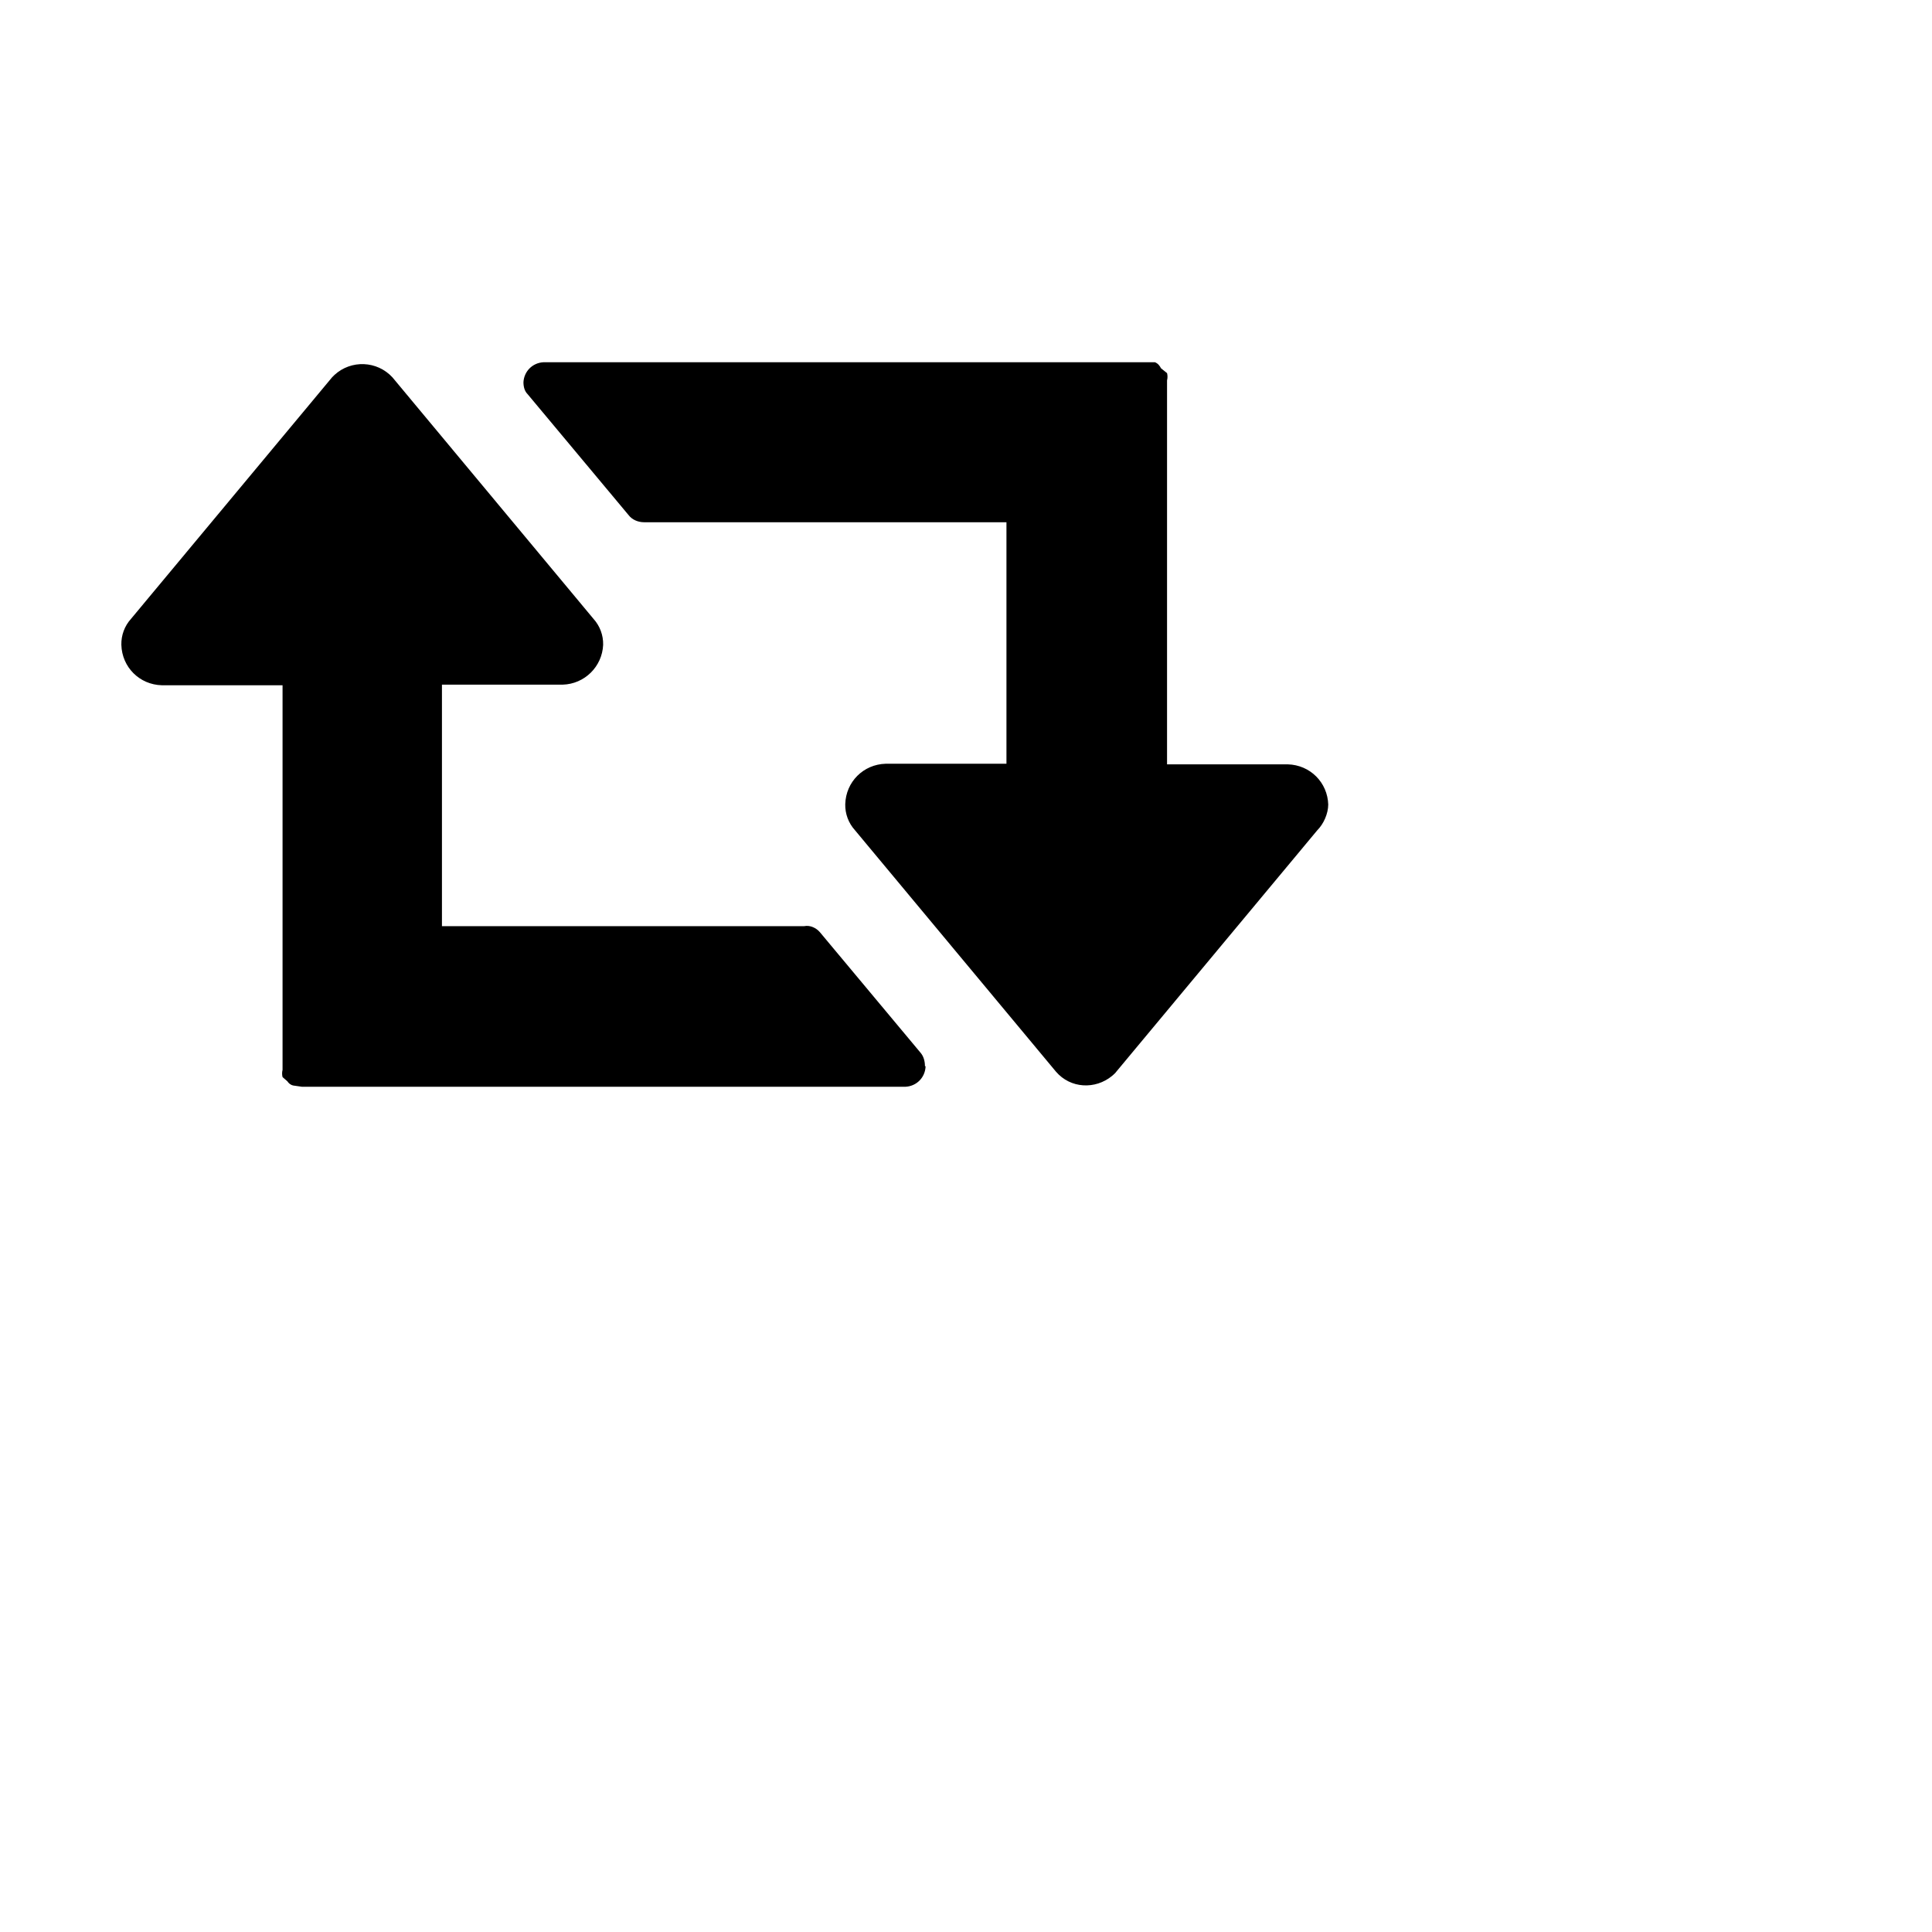
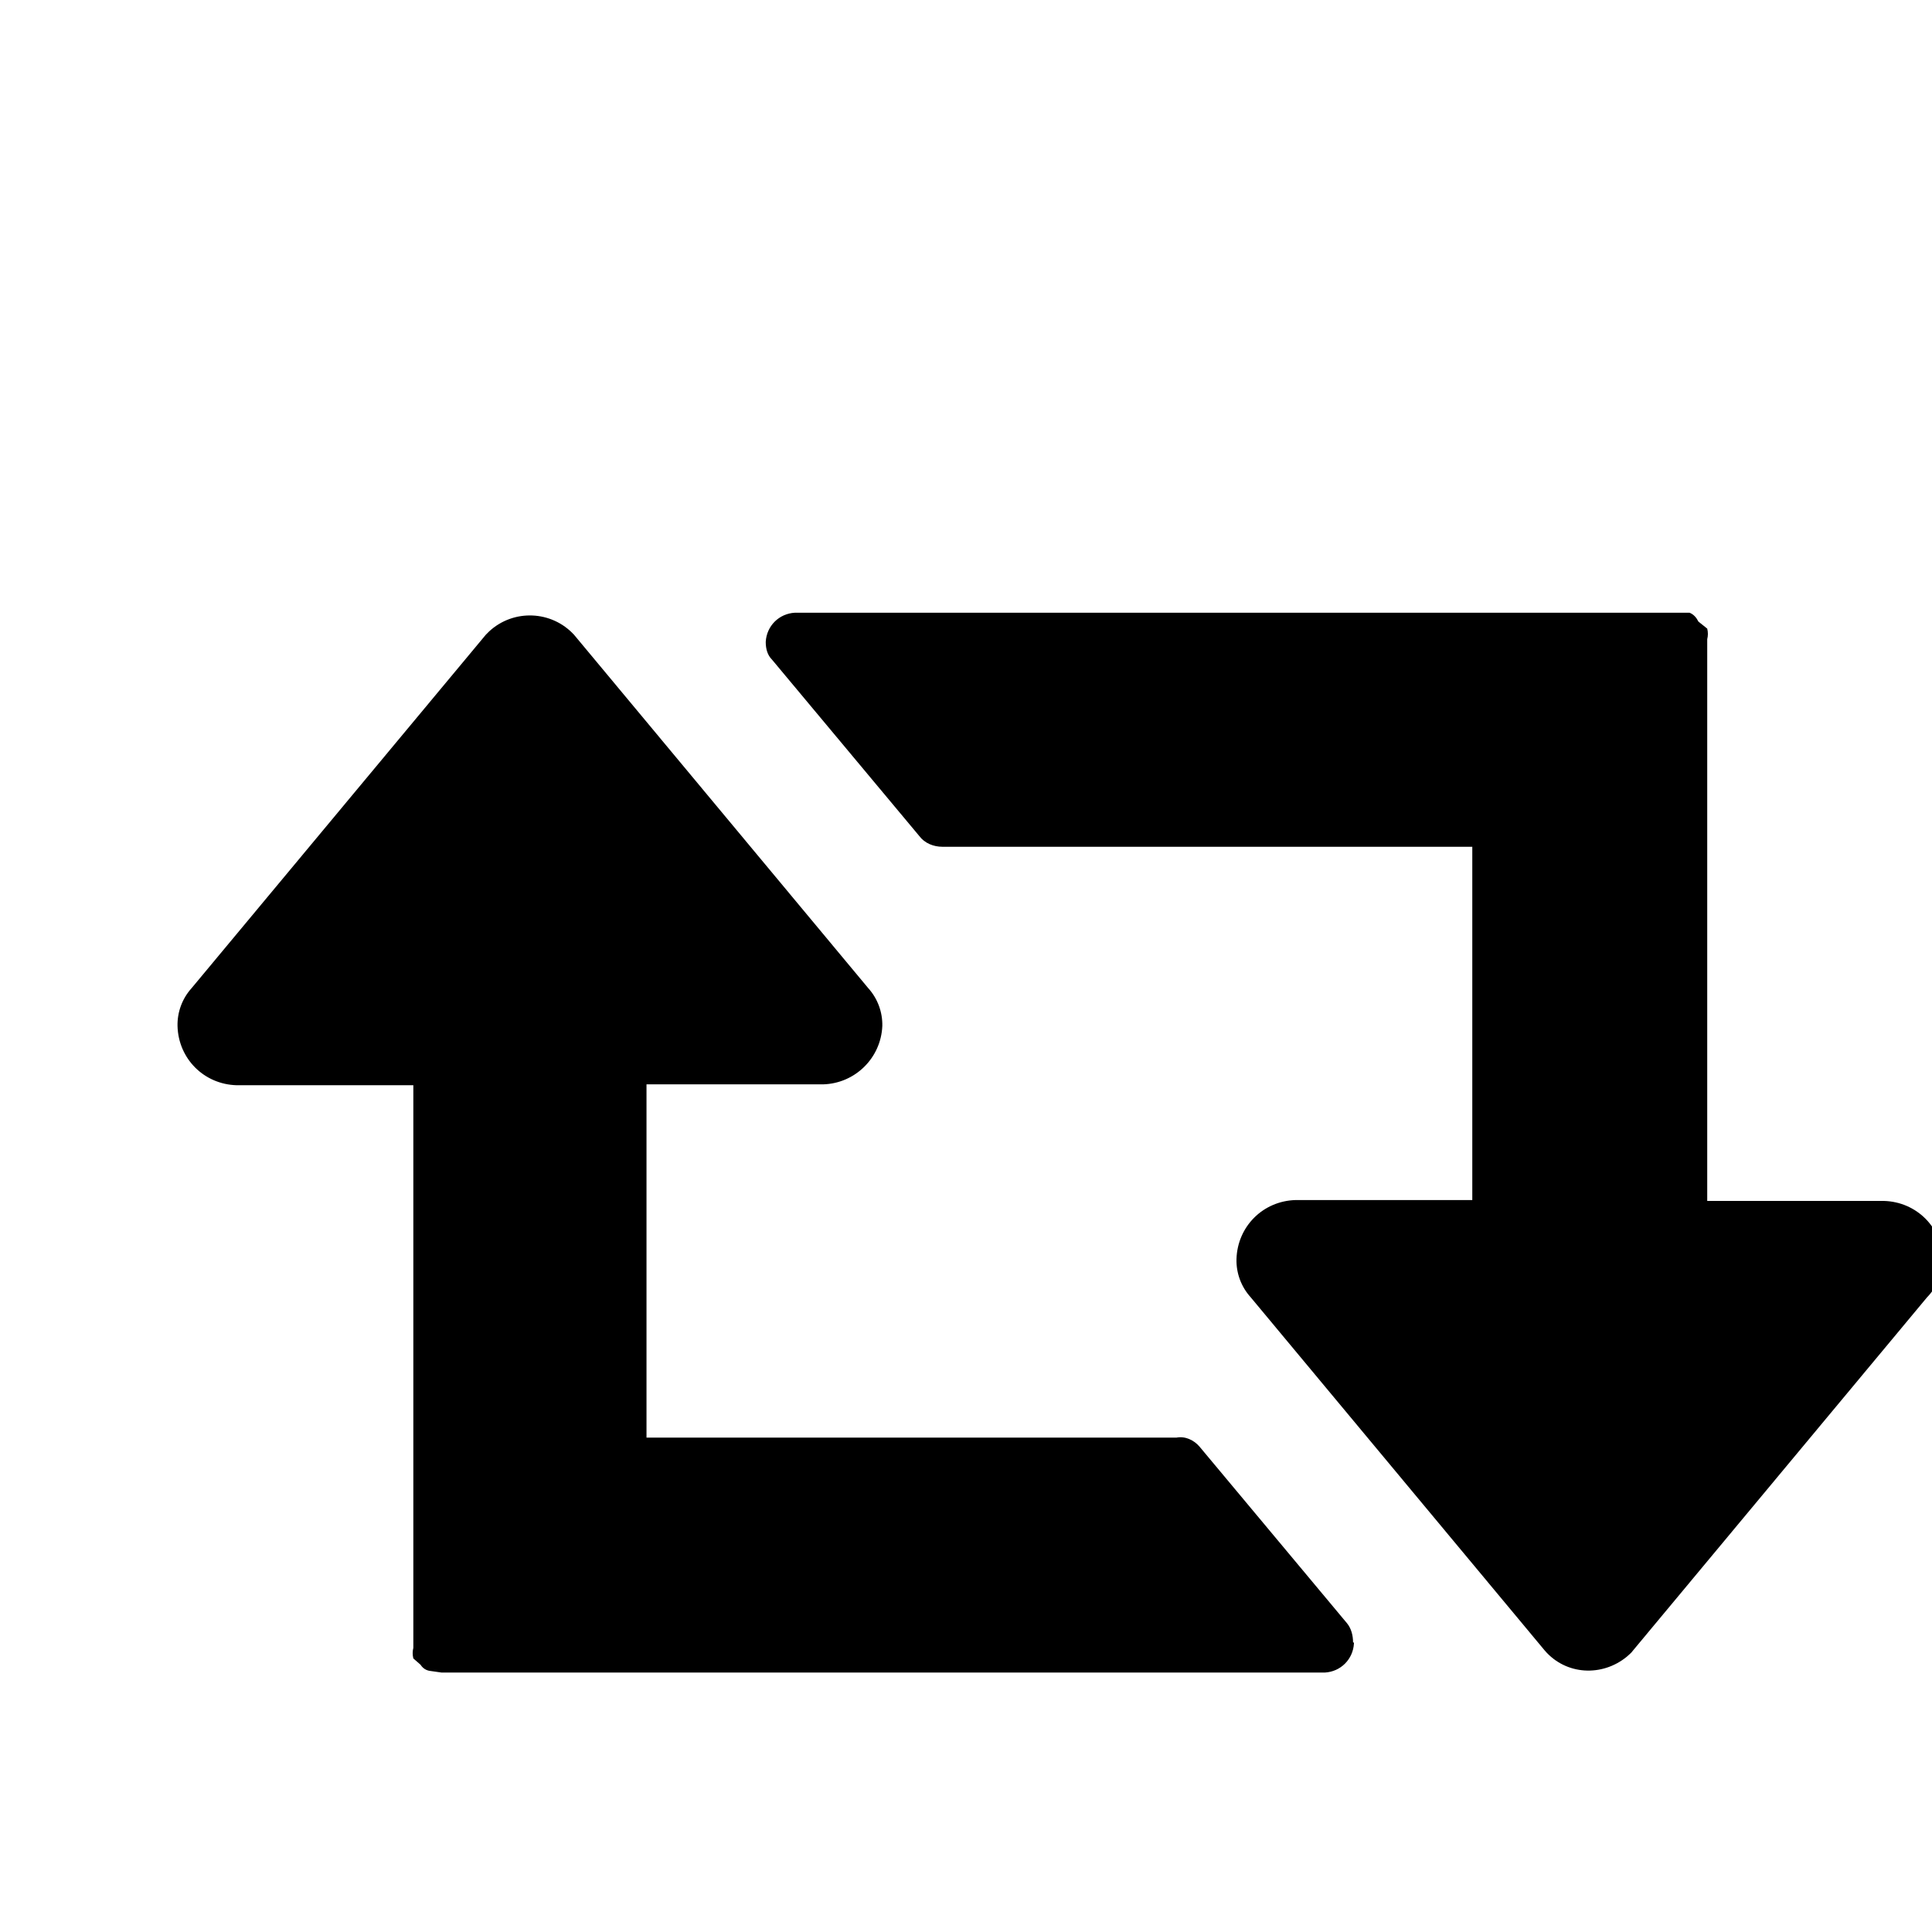
- <svg xmlns="http://www.w3.org/2000/svg" viewBox="0 0 32 32" width="32" height="32">
-   <path fill="currentColor" d="M15.32 17.66c0-.08-.02-.16-.07-.22l-1.67-2c-.06-.07-.16-.12-.26-.1h-6v-4h2a.69.69 0 0 0 .67-.66.62.62 0 0 0-.16-.43l-3.33-4a.68.68 0 0 0-.96-.04l-.04.04-3.33 4a.62.62 0 0 0-.16.43c.01.37.3.66.67.67h2v6.37c-.01.04-.01.08 0 .12l.08.07c.02.03.05.06.1.07L5 18h10c.18-.01.32-.15.33-.33v-.01zM22 13.33c-.01-.37-.3-.66-.67-.67h-2V6.3c.01-.04.01-.08 0-.12l-.1-.08c-.02-.04-.05-.08-.1-.1H9c-.18.01-.32.15-.33.33 0 .08.02.15.07.2l1.67 2c.06.08.16.12.26.12h6v4h-2c-.37.01-.66.3-.67.67a.62.62 0 0 0 .16.43l3.33 4c.24.28.65.3.93.07.02-.02.05-.04.07-.07l3.33-4c.1-.1.18-.27.18-.43z" />
+ <svg xmlns="http://www.w3.org/2000/svg" viewBox="0 0 35 32" width="32" height="32">
+   <path fill="currentColor" d="M15.32 17.66c0-.08-.02-.16-.07-.22l-1.67-2c-.06-.07-.16-.12-.26-.1h-6v-4h2a.69.69 0 0 0 .67-.66.62.62 0 0 0-.16-.43l-3.33-4a.68.68 0 0 0-.96-.04l-.04.04-3.33 4a.62.62 0 0 0-.16.43c.01.37.3.66.67.67h2v6.37c-.01.04-.01.08 0 .12l.08.07c.02.03.05.06.1.07L5 18h10c.18-.01.32-.15.33-.33v-.01zM22 13.33c-.01-.37-.3-.66-.67-.67h-2V6.3c.01-.04.01-.08 0-.12l-.1-.08c-.02-.04-.05-.08-.1-.1H9c-.18.01-.32.15-.33.33 0 .08.02.15.07.2l1.67 2c.06.08.16.12.26.12h6v4h-2c-.37.01-.66.3-.67.67a.62.62 0 0 0 .16.43l3.33 4c.24.28.65.3.93.07.02-.02.05-.04.07-.07l3.33-4c.1-.1.18-.27.18-.43z" transform="scale(1.6)" />
</svg>
